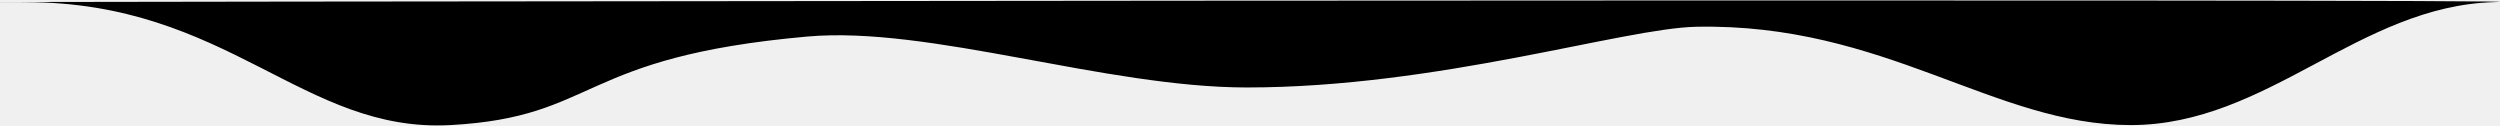
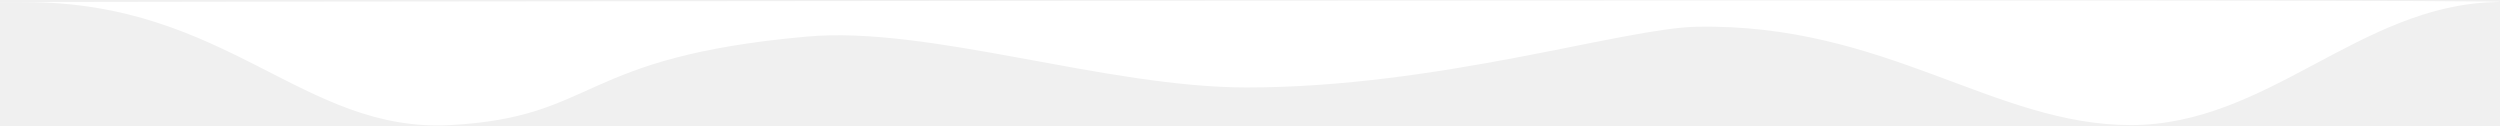
<svg xmlns="http://www.w3.org/2000/svg" width="3000" height="151" viewBox="0 0 3000 151">
-   <path d="M2035.5 32.118c226.7-4.565 357 117.972 521.4 117.972 164.3 0 274-143.2 436.4-147.525 170-4.565-3354.883 0-2962.847 0 243.64 0 332.828 157.287 510.305 147.525 177.476-9.76 151.296-81.587 428.015-106.238 146.165-13.02 357.67 61.08 527.36 61.11 229.09.038 452.16-71.086 539.367-72.844z" fill-rule="nonzero" fill="#000" />
+   <path d="M2035.5 32.118c226.7-4.565 357 117.972 521.4 117.972 164.3 0 274-143.2 436.4-147.525 170-4.565-3354.883 0-2962.847 0 243.64 0 332.828 157.287 510.305 147.525 177.476-9.76 151.296-81.587 428.015-106.238 146.165-13.02 357.67 61.08 527.36 61.11 229.09.038 452.16-71.086 539.367-72.844z" fill-rule="nonzero" fill="#fff" />
</svg>
